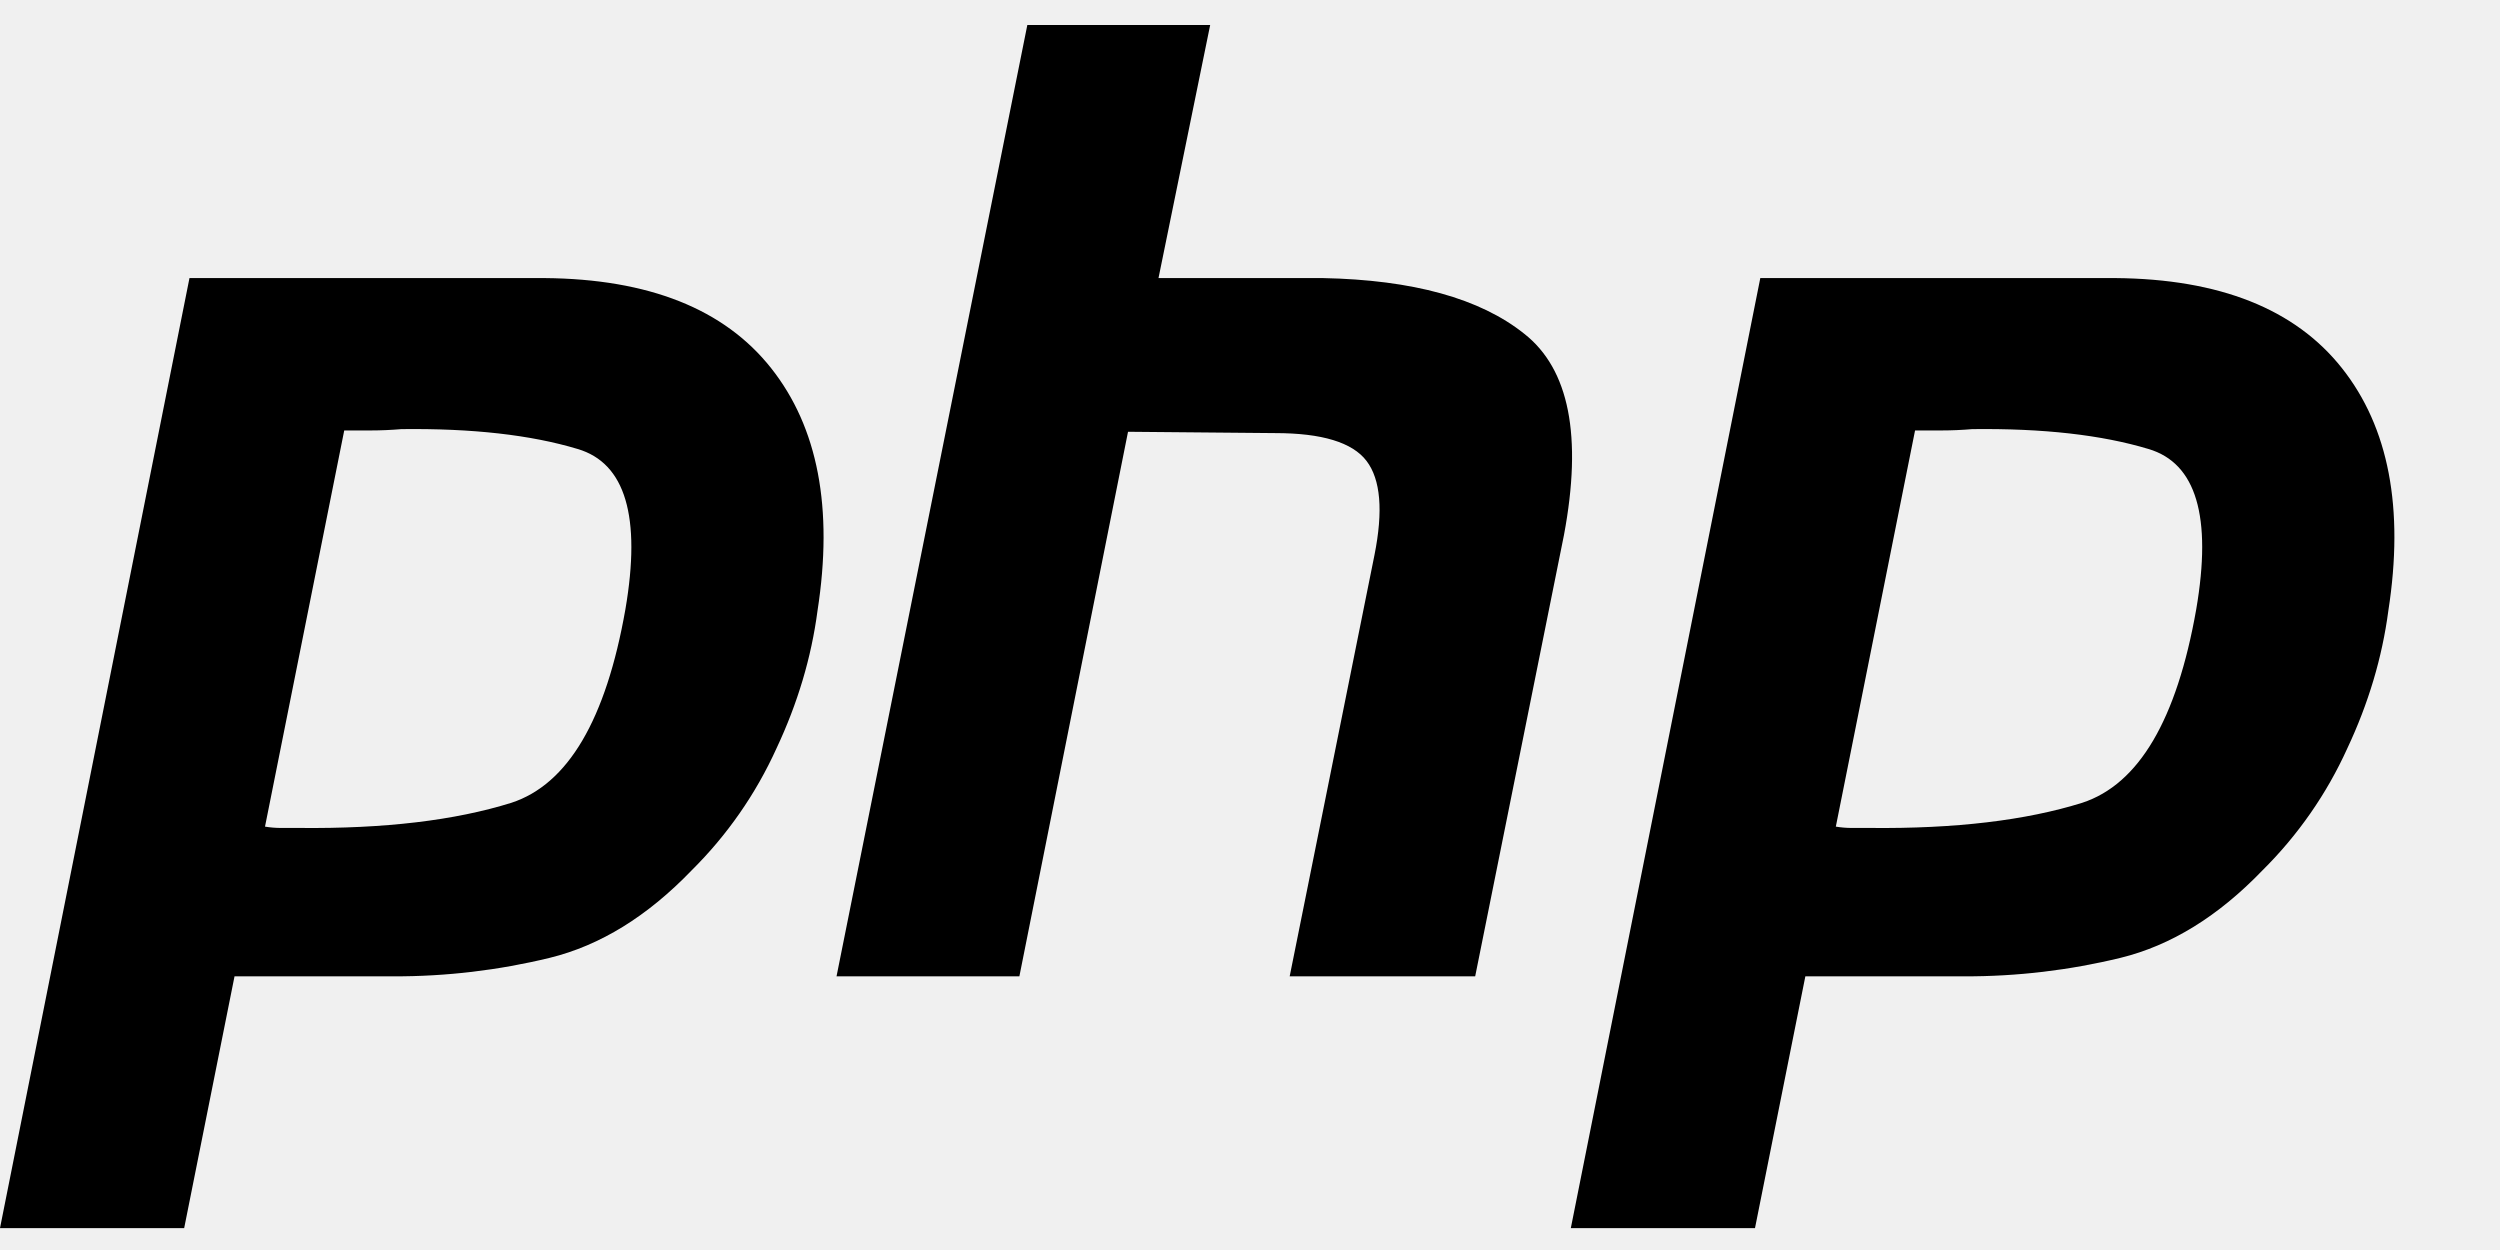
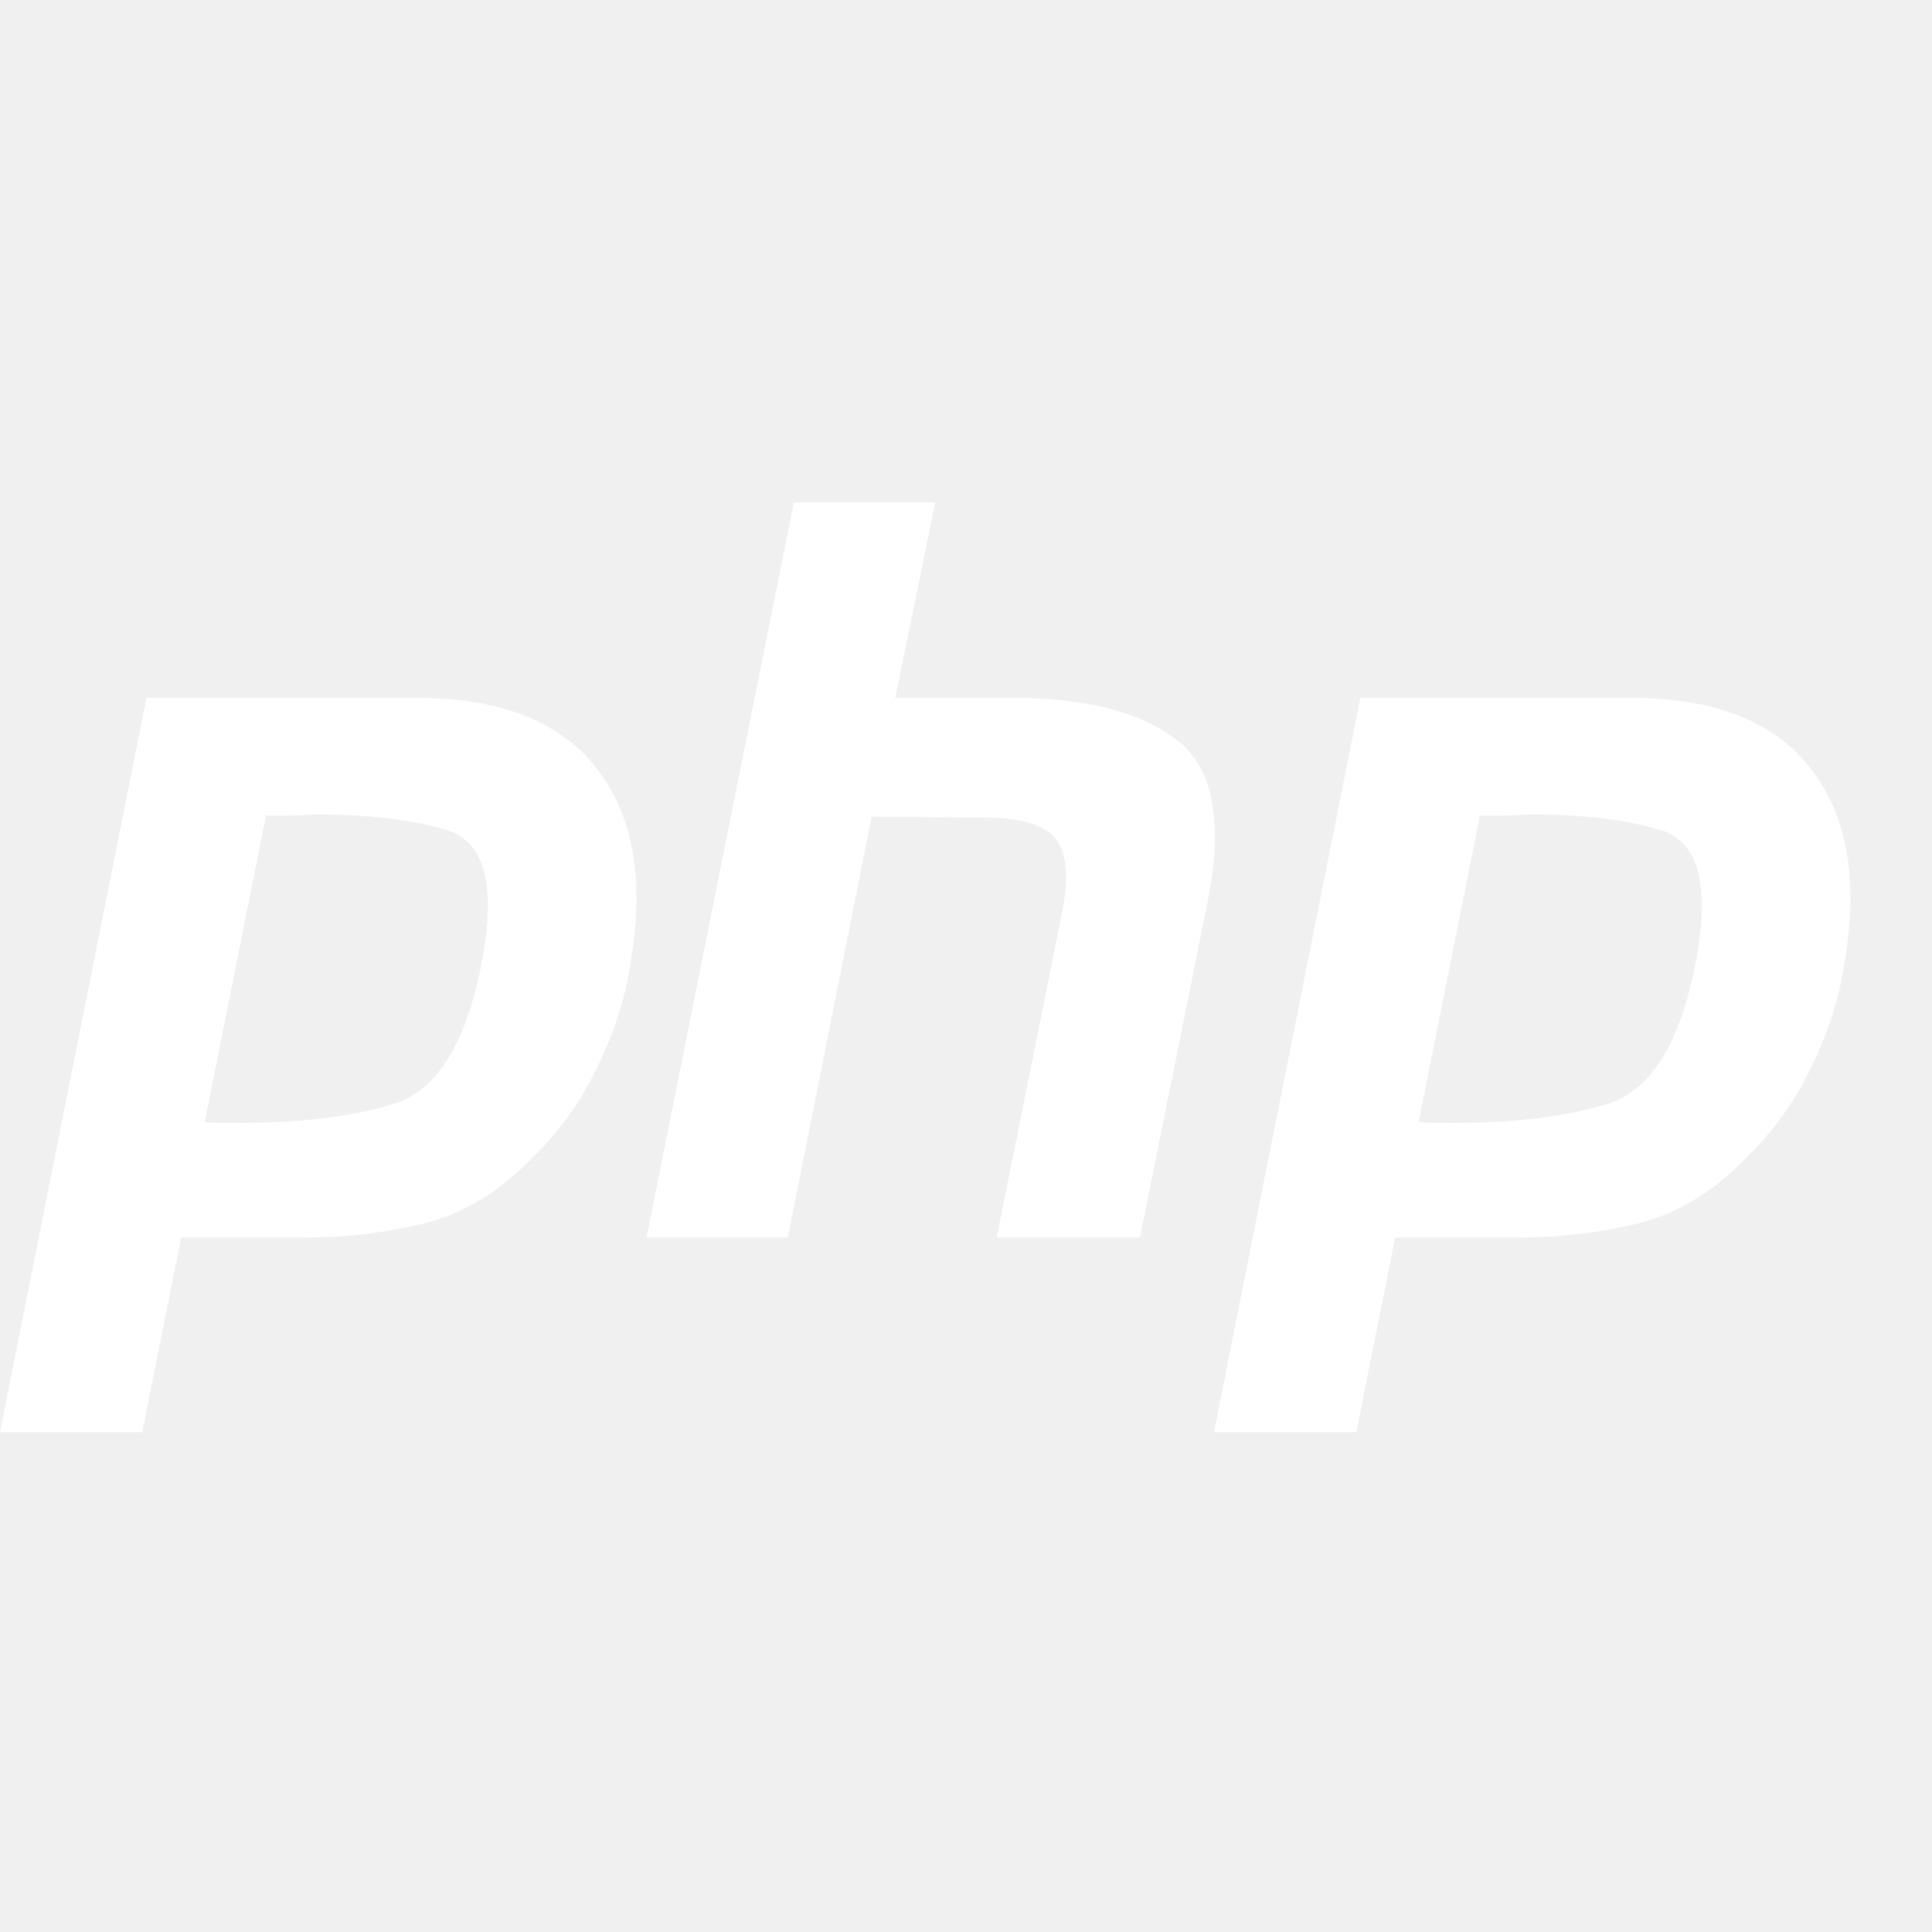
- <svg xmlns="http://www.w3.org/2000/svg" viewBox="0 -1 100 50">
-   <path d="M7.579 10.123h14.204c4.169.035 7.19 1.237 9.063 3.604 1.873 2.367 2.491 5.6 1.855 9.699-.247 1.873-.795 3.71-1.643 5.512a16.385 16.385 0 01-3.392 4.876c-1.767 1.837-3.657 3.003-5.671 3.498a26.11 26.11 0 01-6.254.742h-6.36l-2.014 10.07H0l7.579-38.001m6.201 6.042l-3.18 15.9c.212.035.424.053.636.053h.742c3.392.035 6.219-.3 8.48-1.007 2.261-.742 3.781-3.321 4.558-7.738.636-3.71 0-5.848-1.908-6.413-1.873-.565-4.222-.83-7.049-.795-.424.035-.83.053-1.219.053h-1.113l.053-.053M41.093 0h7.314L46.34 10.123h6.572c3.604.071 6.289.813 8.056 2.226 1.802 1.413 2.332 4.099 1.59 8.056l-3.551 17.649h-7.42L54.979 21.2c.353-1.767.247-3.021-.318-3.763s-1.784-1.113-3.657-1.113l-5.883-.053-4.346 21.783h-7.314L41.093 0M70.412 10.123h14.204c4.169.035 7.19 1.237 9.063 3.604 1.873 2.367 2.491 5.6 1.855 9.699-.247 1.873-.795 3.71-1.643 5.512a16.385 16.385 0 01-3.392 4.876c-1.767 1.837-3.657 3.003-5.671 3.498a26.11 26.11 0 01-6.254.742h-6.36L70.2 48.124h-7.367l7.579-38.001m6.201 6.042l-3.18 15.9c.212.035.424.053.636.053h.742c3.392.035 6.219-.3 8.48-1.007 2.261-.742 3.781-3.321 4.558-7.738.636-3.71 0-5.848-1.908-6.413-1.873-.565-4.222-.83-7.049-.795-.424.035-.83.053-1.219.053H76.56l.053-.053" />
+ <svg xmlns="http://www.w3.org/2000/svg" width="2500" height="2500" viewBox="0 -1 100 50">
+   <path fill="#fff" d="M7.579 10.123h14.204c4.169.035 7.19 1.237 9.063 3.604 1.873 2.367 2.491 5.6 1.855 9.699-.247 1.873-.795 3.71-1.643 5.512a16.385 16.385 0 01-3.392 4.876c-1.767 1.837-3.657 3.003-5.671 3.498a26.11 26.11 0 01-6.254.742h-6.36l-2.014 10.07H0l7.579-38.001m6.201 6.042l-3.18 15.9c.212.035.424.053.636.053h.742c3.392.035 6.219-.3 8.48-1.007 2.261-.742 3.781-3.321 4.558-7.738.636-3.71 0-5.848-1.908-6.413-1.873-.565-4.222-.83-7.049-.795-.424.035-.83.053-1.219.053h-1.113l.053-.053M41.093 0h7.314L46.34 10.123h6.572c3.604.071 6.289.813 8.056 2.226 1.802 1.413 2.332 4.099 1.59 8.056l-3.551 17.649h-7.42L54.979 21.2c.353-1.767.247-3.021-.318-3.763s-1.784-1.113-3.657-1.113l-5.883-.053-4.346 21.783h-7.314L41.093 0M70.412 10.123h14.204c4.169.035 7.19 1.237 9.063 3.604 1.873 2.367 2.491 5.6 1.855 9.699-.247 1.873-.795 3.71-1.643 5.512a16.385 16.385 0 01-3.392 4.876c-1.767 1.837-3.657 3.003-5.671 3.498a26.11 26.11 0 01-6.254.742h-6.36L70.2 48.124h-7.367l7.579-38.001m6.201 6.042l-3.18 15.9c.212.035.424.053.636.053h.742c3.392.035 6.219-.3 8.48-1.007 2.261-.742 3.781-3.321 4.558-7.738.636-3.71 0-5.848-1.908-6.413-1.873-.565-4.222-.83-7.049-.795-.424.035-.83.053-1.219.053H76.56l.053-.053" />
</svg>
